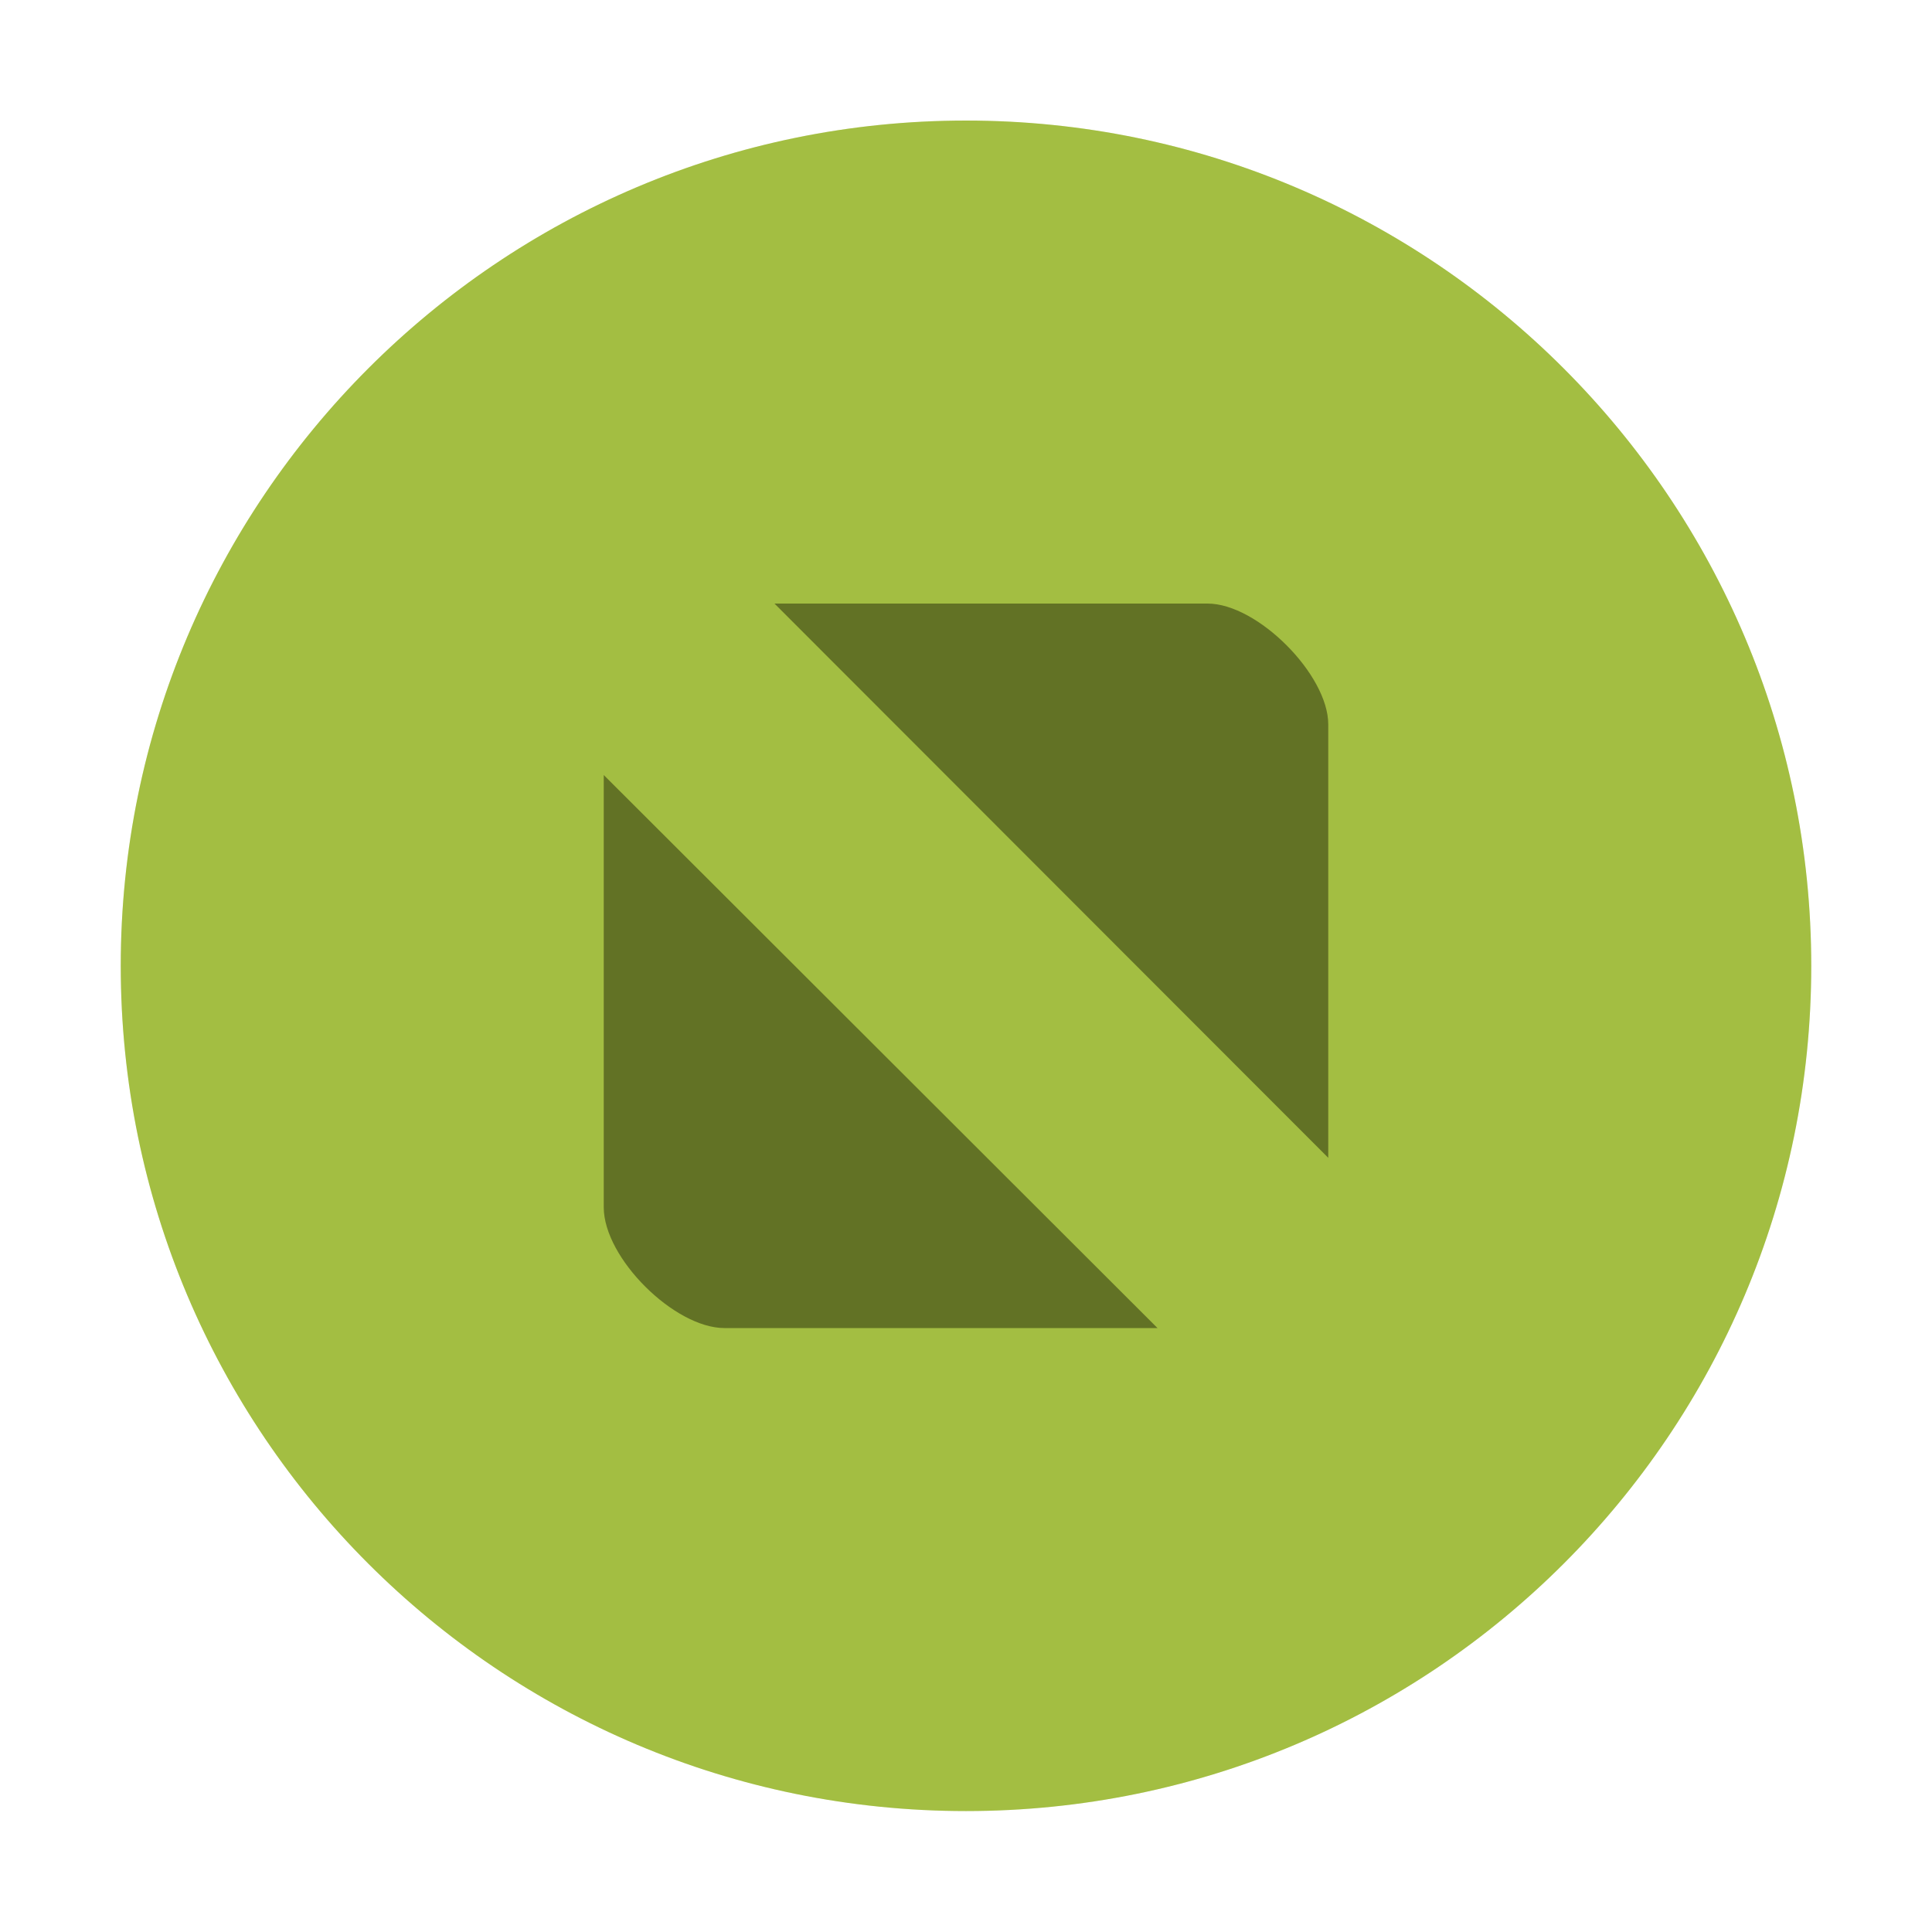
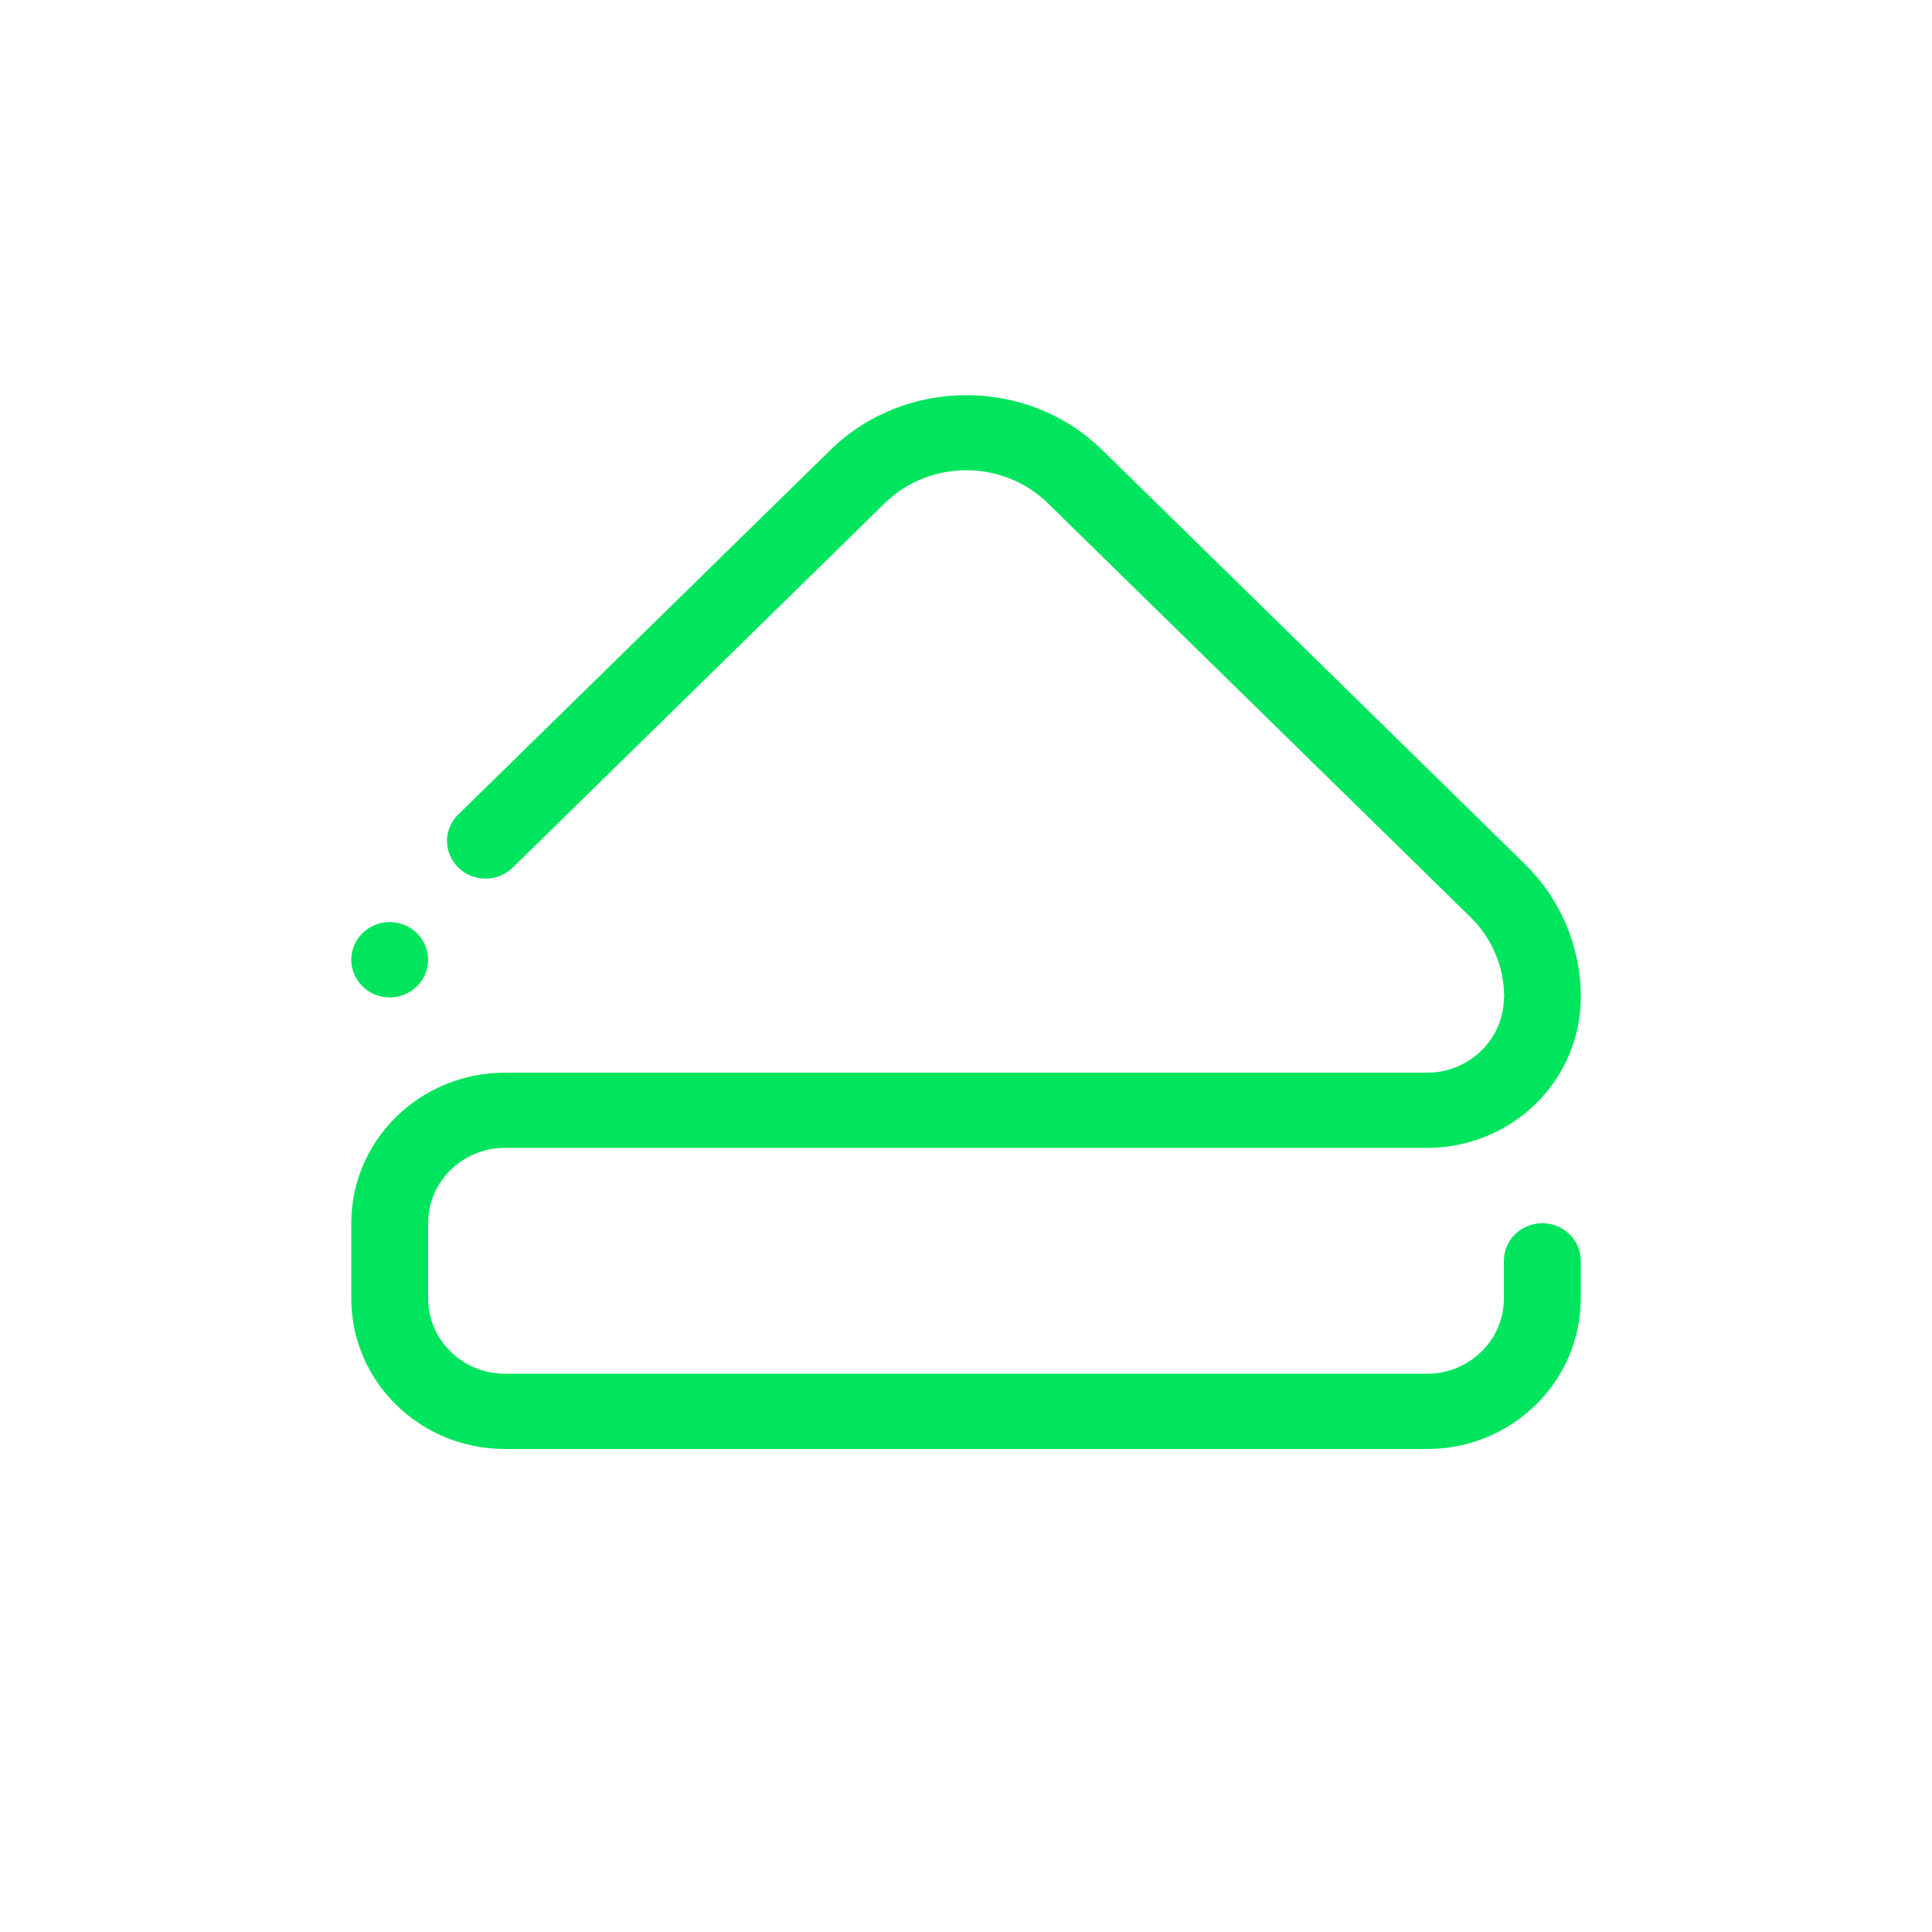
<svg xmlns="http://www.w3.org/2000/svg" viewBox="0 0 50 50" version="1.2" baseProfile="tiny">
  <defs>
</defs>
  <g fill="none" stroke="black" stroke-width="1" fill-rule="evenodd" stroke-linecap="square" stroke-linejoin="bevel">
-     <g fill="#000000" fill-opacity="1" stroke="none" transform="matrix(3.125,0,0,3.125,-853.125,595.743)" font-family="FuraCode Nerd Font" font-size="10" font-weight="400" font-style="normal" opacity="0">
-       <rect x="273" y="-190.638" width="16" height="16" />
+     <g fill="#000000" fill-opacity="1" stroke="none" transform="matrix(-2.27273,0,0,-2.27273,0,0)" font-family="FuraCode Nerd Font" font-size="10" font-weight="400" font-style="normal" opacity="0.001">
+       <rect x="-22" y="-22" width="22" height="22" />
    </g>
-     <g fill="#a3be48" fill-opacity="1" stroke="none" transform="matrix(3.125,0,0,3.125,-12.5,-3226.13)" font-family="FuraCode Nerd Font" font-size="10" font-weight="400" font-style="normal">
-       <path vector-effect="none" fill-rule="evenodd" d="M12,1047.36 C15.866,1047.36 19,1044.23 19,1040.36 C19,1036.5 15.866,1033.36 12,1033.36 C8.134,1033.36 5,1036.5 5,1040.36 C5,1044.23 8.134,1047.36 12,1047.36 " />
-     </g>
-     <g fill="#000000" fill-opacity="1" stroke="none" transform="matrix(3.125,0,0,3.125,-12.5,-3226.13)" font-family="FuraCode Nerd Font" font-size="10" font-weight="400" font-style="normal" opacity="0.5">
-       <path vector-effect="none" fill-rule="nonzero" d="M10.414,1037.36 L15,1041.95 L15,1038.36 C15,1037.95 14.415,1037.36 14,1037.36 L10.414,1037.36 M9,1038.78 L9,1042.36 C9,1042.78 9.585,1043.36 10,1043.36 L13.586,1043.36 L9,1038.78" />
-     </g>
-     <g fill="#a3be28" fill-opacity="1" stroke="none" transform="matrix(3.125,0,0,3.125,-12.5,-3226.13)" font-family="FuraCode Nerd Font" font-size="10" font-weight="400" font-style="normal" opacity="0.2">
-       <path vector-effect="none" fill-rule="evenodd" d="M12,1047.36 C15.866,1047.36 19,1044.23 19,1040.36 C19,1036.5 15.866,1033.36 12,1033.36 C8.134,1033.36 5,1036.5 5,1040.36 C5,1044.23 8.134,1047.36 12,1047.36 " />
+     <g fill="#00e55d" fill-opacity="1" stroke="none" transform="matrix(2.27273,0,0,2.27273,0,0)" font-family="FuraCode Nerd Font" font-size="10" font-weight="400" font-style="normal">
+       <path vector-effect="none" fill-rule="evenodd" d="M18,11.358 C18,12.304 17.216,13.071 16.25,13.071 L5.75,13.071 C5.267,13.071 4.875,13.455 4.875,13.929 L4.875,14.786 C4.875,15.259 5.267,15.643 5.75,15.643 L16.25,15.643 C16.733,15.643 17.125,15.259 17.125,14.786 L17.125,14.357 C17.125,14.12 17.321,13.929 17.562,13.929 C17.804,13.929 18,14.12 18,14.357 L18,14.786 C18,15.733 17.216,16.5 16.25,16.5 L5.75,16.5 C4.783,16.5 4,15.733 4,14.786 L4,13.929 C4,12.982 4.783,12.215 5.75,12.215 L5.852,12.215 L16.25,12.215 C16.733,12.215 17.125,11.831 17.125,11.358 L17.128,11.358 C17.129,11.026 17.001,10.695 16.743,10.442 L11.934,5.732 C11.42,5.229 10.586,5.229 10.073,5.732 L5.844,9.874 C5.764,9.955 5.653,10.005 5.529,10.005 C5.287,10.005 5.09,9.812 5.09,9.574 C5.09,9.445 5.15,9.33 5.243,9.251 L9.453,5.127 C9.88,4.708 10.44,4.501 11,4.5 C11.562,4.499 12.125,4.706 12.554,5.127 L17.36,9.835 C17.773,10.239 17.985,10.764 18,11.294 C18,11.312 18,11.332 18,11.358 L18,11.358 M4.437,11.358 C4.196,11.358 4,11.165 4,10.929 C4,10.692 4.196,10.5 4.437,10.5 C4.679,10.5 4.875,10.692 4.875,10.929 C4.875,11.165 4.679,11.358 4.437,11.358 " />
    </g>
    <g fill="none" stroke="#000000" stroke-opacity="1" stroke-width="1" stroke-linecap="square" stroke-linejoin="bevel" transform="matrix(1,0,0,1,0,0)" font-family="FuraCode Nerd Font" font-size="10" font-weight="400" font-style="normal">
</g>
  </g>
</svg>
